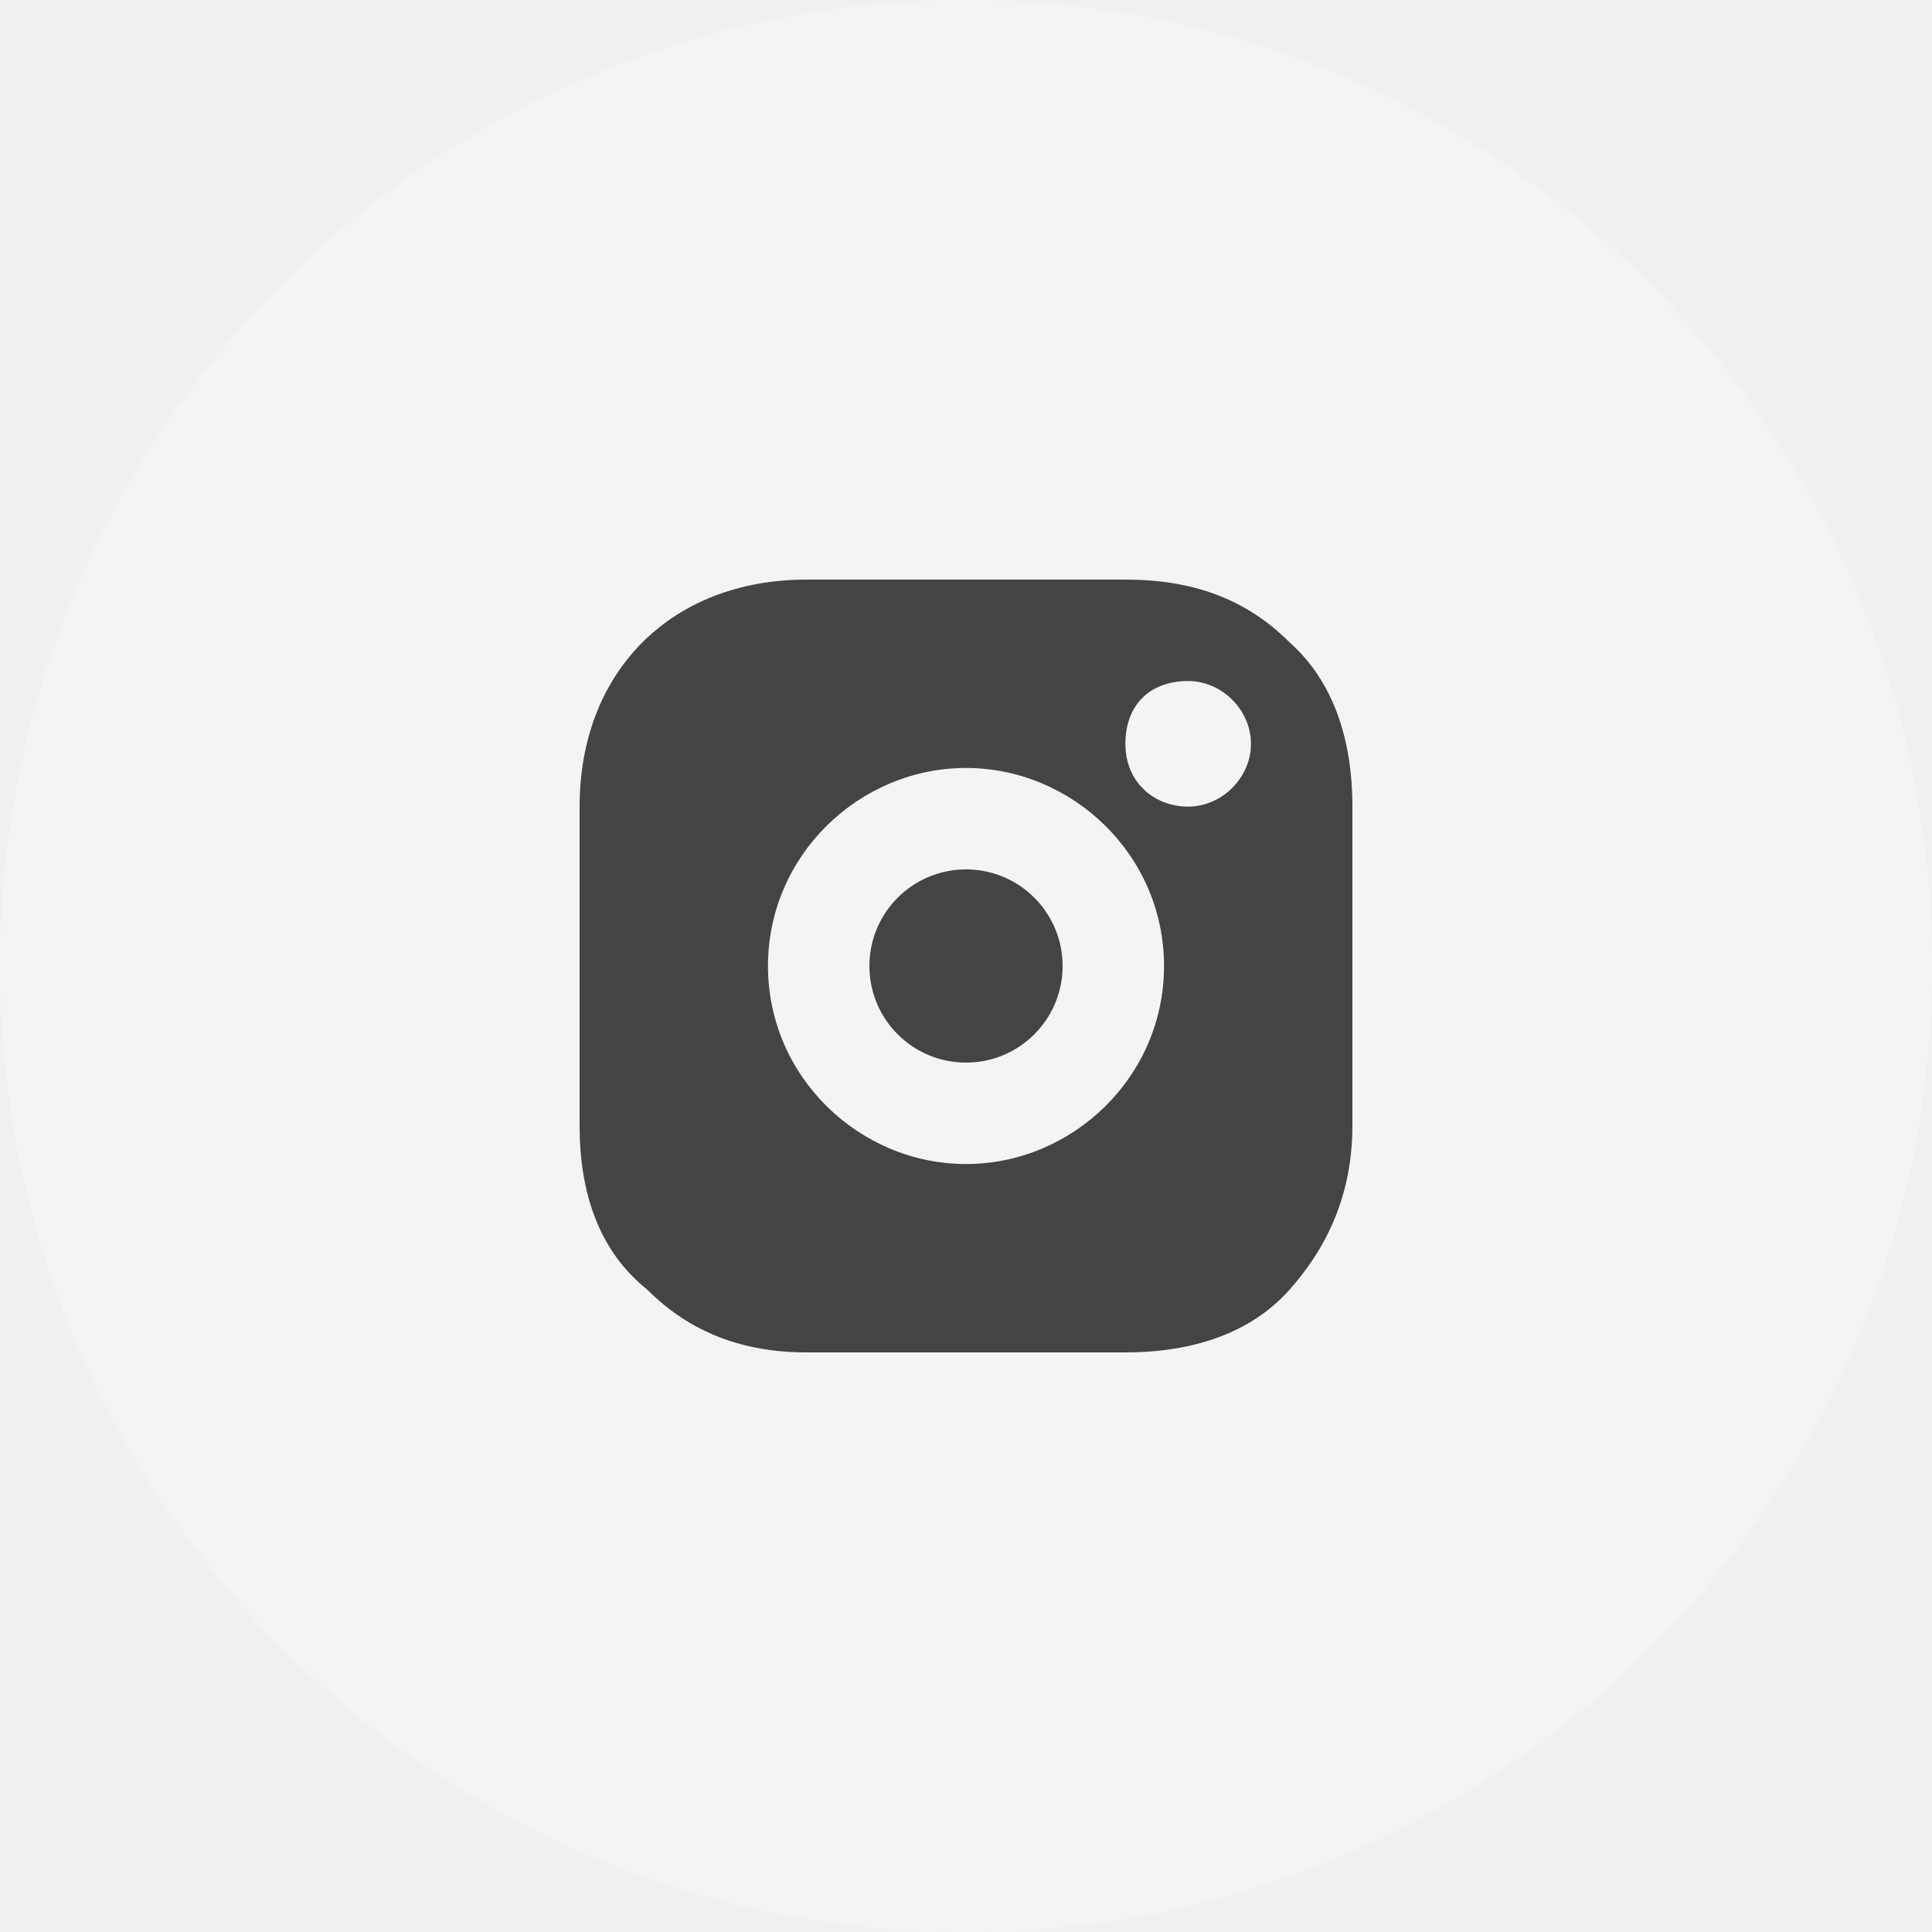
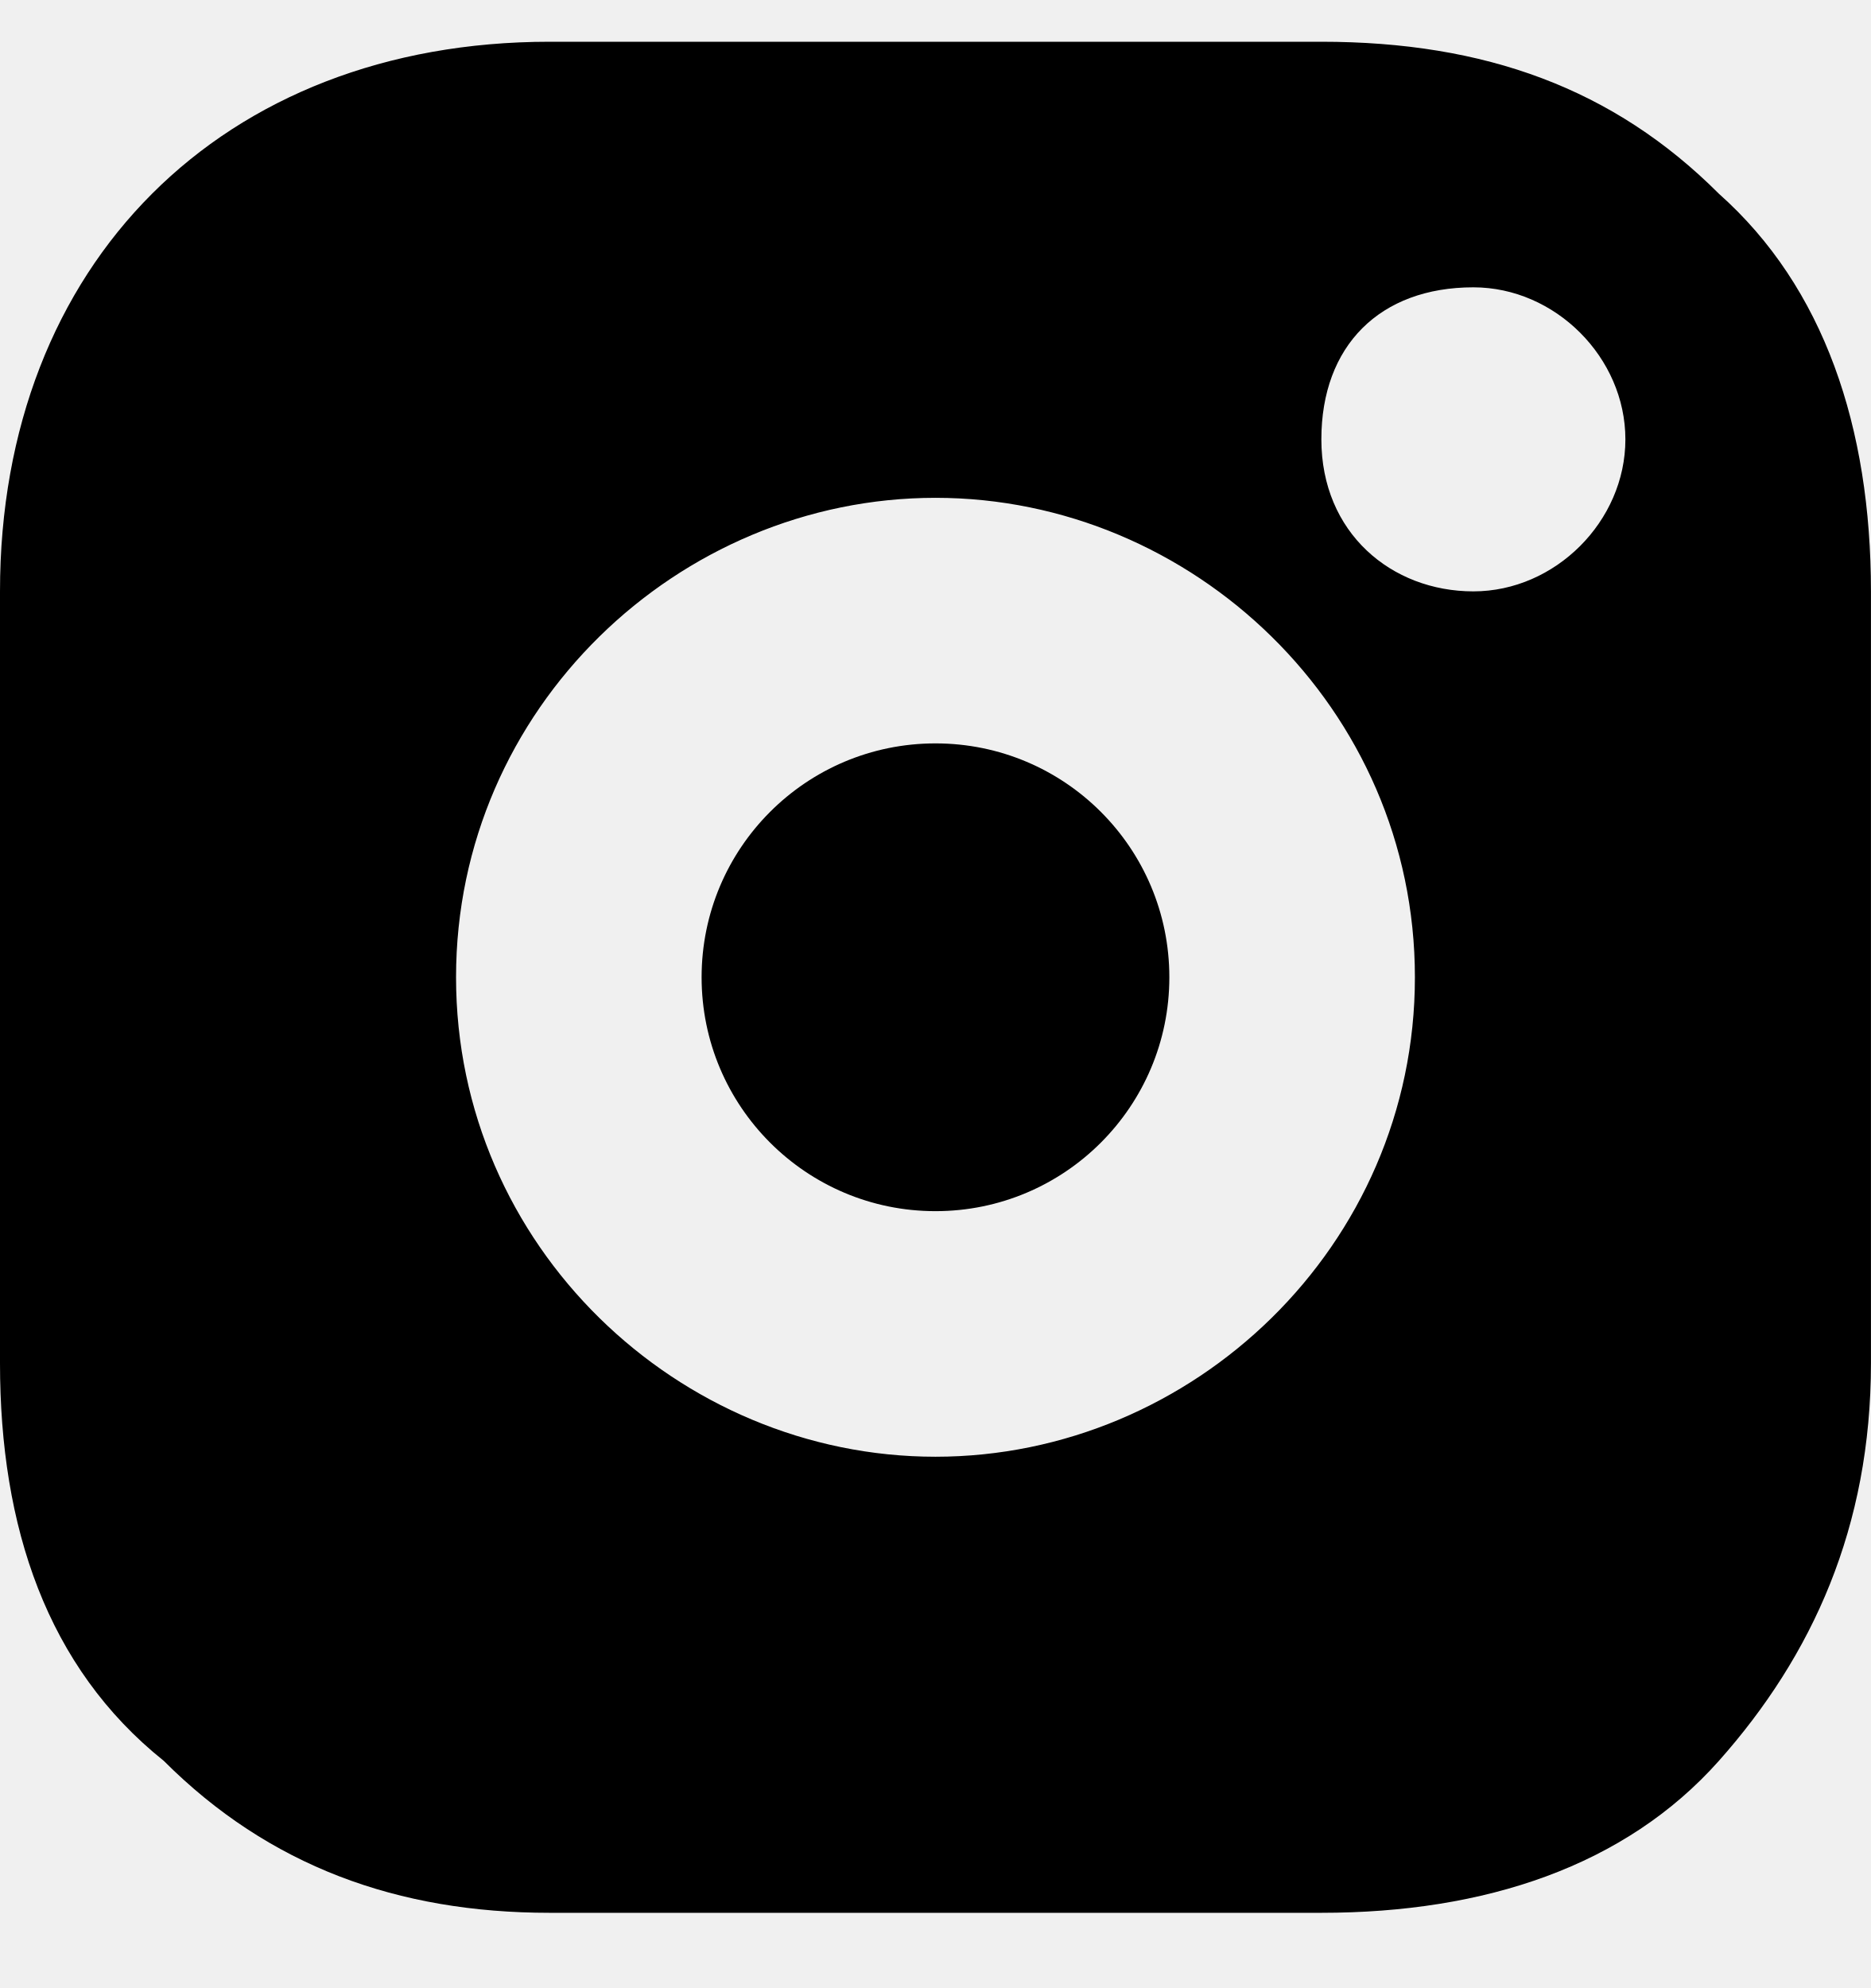
- <svg xmlns="http://www.w3.org/2000/svg" width="40" height="40" viewBox="0 0 40 40" fill="none">
-   <circle cx="20" cy="20" r="20" fill="white" fill-opacity="0.3" />
-   <path d="M20 22C21.105 22 22 21.105 22 20C22 18.895 21.105 18 20 18C18.895 18 18 18.895 18 20C18 21.105 18.895 22 20 22Z" fill="#444444" />
-   <path d="M26.7 13.3C25.8 12.4 24.7 12 23.3 12H16.7C13.9 12 12 13.9 12 16.7V23.3C12 24.7 12.4 25.9 13.4 26.7C14.3 27.6 15.4 28 16.7 28H23.3C24.7 28 25.9 27.6 26.7 26.7C27.5 25.8 28 24.7 28 23.3V16.7C28 15.3 27.6 14.1 26.7 13.3ZM20 24.1C17.8 24.1 15.9 22.3 15.9 20C15.9 17.7 17.8 15.9 20 15.9C22.2 15.9 24.1 17.7 24.1 20C24.1 22.3 22.2 24.1 20 24.1ZM24.6 16.7C23.9 16.7 23.3 16.2 23.3 15.4C23.3 14.6 23.8 14.1 24.6 14.1C25.3 14.1 25.9 14.7 25.9 15.4C25.9 16.1 25.3 16.7 24.6 16.7Z" fill="#444444" />
+ <svg xmlns="http://www.w3.org/2000/svg" width="16" height="17" viewBox="0 0 16 17" fill="none">
+   <g clip-path="url(#clip0_11534_7004)">
+     <g clip-path="url(#clip1_11534_7004)">
+       <path d="M8 10.357C9.105 10.357 10 9.461 10 8.357C10 7.252 9.105 6.357 8 6.357C6.895 6.357 6 7.252 6 8.357C6 9.461 6.895 10.357 8 10.357Z" fill="black" />
+       <path d="M14.7 1.657C13.8 0.757 12.7 0.357 11.3 0.357H4.7C1.9 0.357 0 2.257 0 5.057V11.657C0 13.057 0.4 14.257 1.4 15.057C2.3 15.957 3.4 16.357 4.7 16.357H11.3C12.7 16.357 13.9 15.957 14.7 15.057C15.5 14.157 16 13.057 16 11.657V5.057C16 3.657 15.6 2.457 14.7 1.657ZM8 12.457C5.8 12.457 3.9 10.657 3.9 8.357C3.9 6.057 5.8 4.257 8 4.257C10.2 4.257 12.1 6.057 12.1 8.357C12.1 10.657 10.2 12.457 8 12.457ZM12.6 5.057C11.9 5.057 11.3 4.557 11.3 3.757C11.3 2.957 11.8 2.457 12.6 2.457C13.3 2.457 13.9 3.057 13.9 3.757C13.9 4.457 13.3 5.057 12.6 5.057Z" fill="black" />
+     </g>
+   </g>
+   <defs>
+     <clipPath id="clip0_11534_7004">
+       <rect width="16" height="16" fill="white" transform="matrix(-1 0 0 -1 16 16.3569)" />
+     </clipPath>
+     <clipPath id="clip1_11534_7004">
+       <rect width="16" height="16" fill="white" transform="translate(0 0.356934)" />
+     </clipPath>
+   </defs>
</svg>
